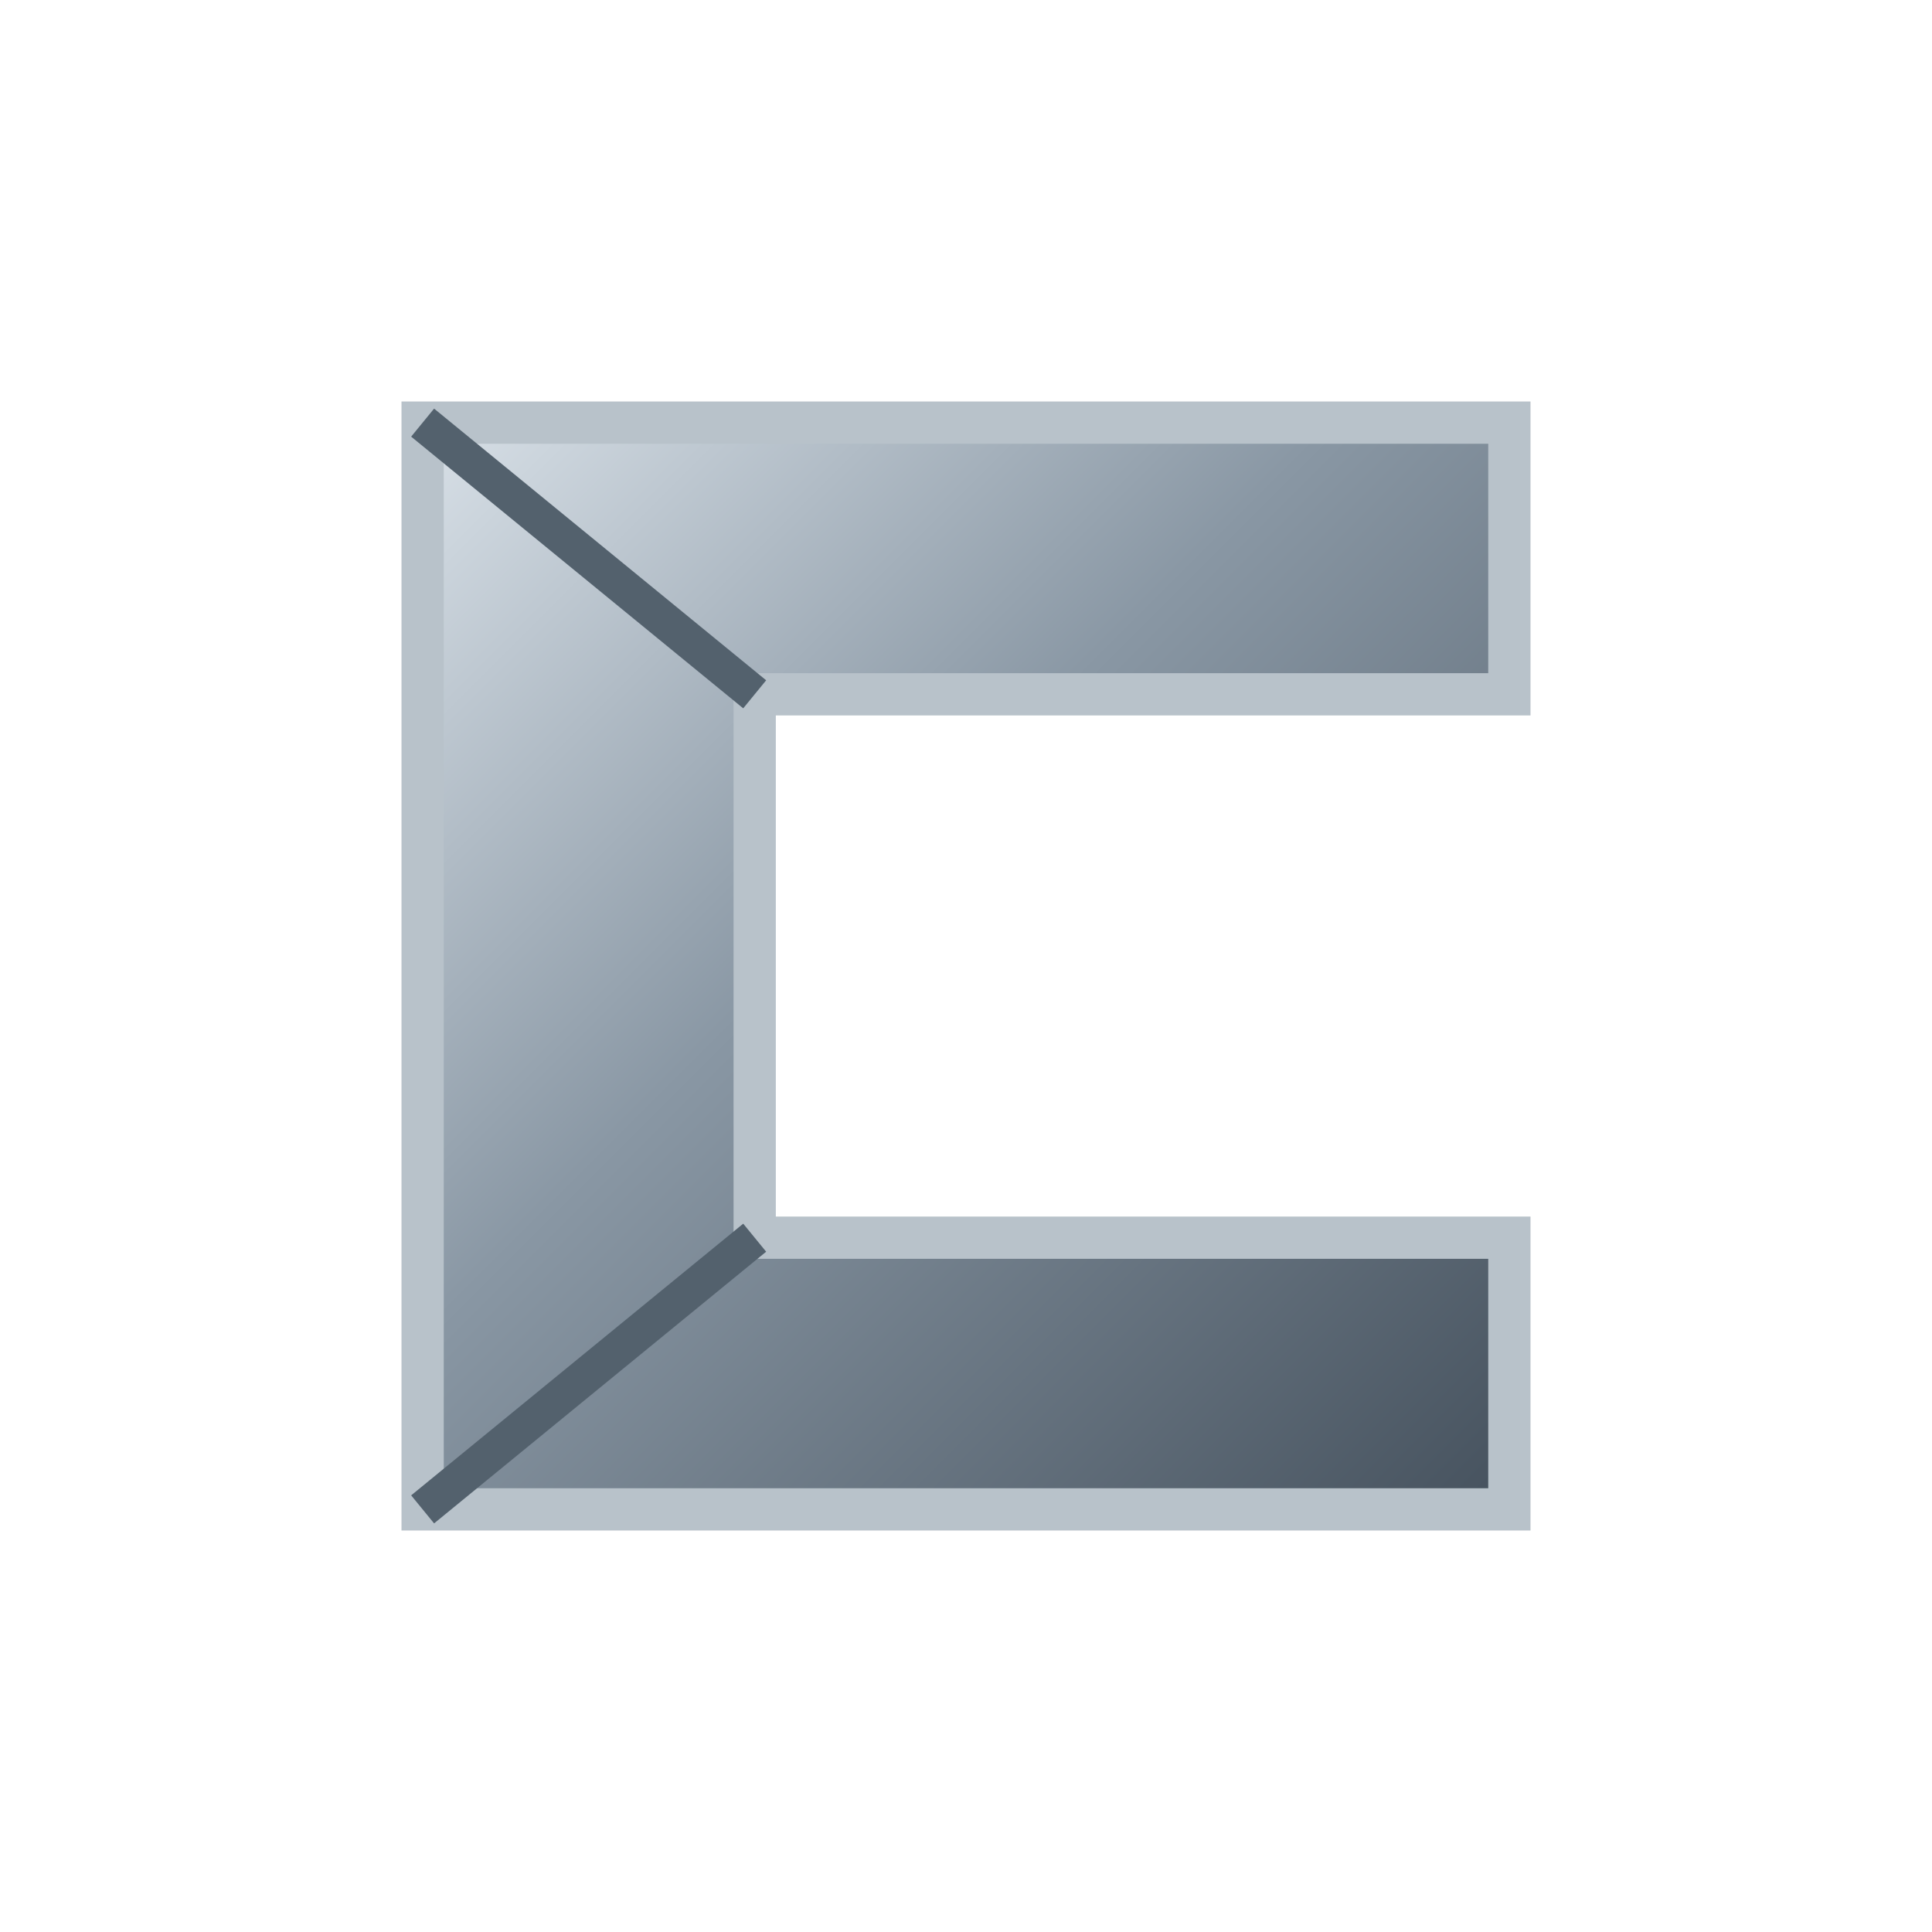
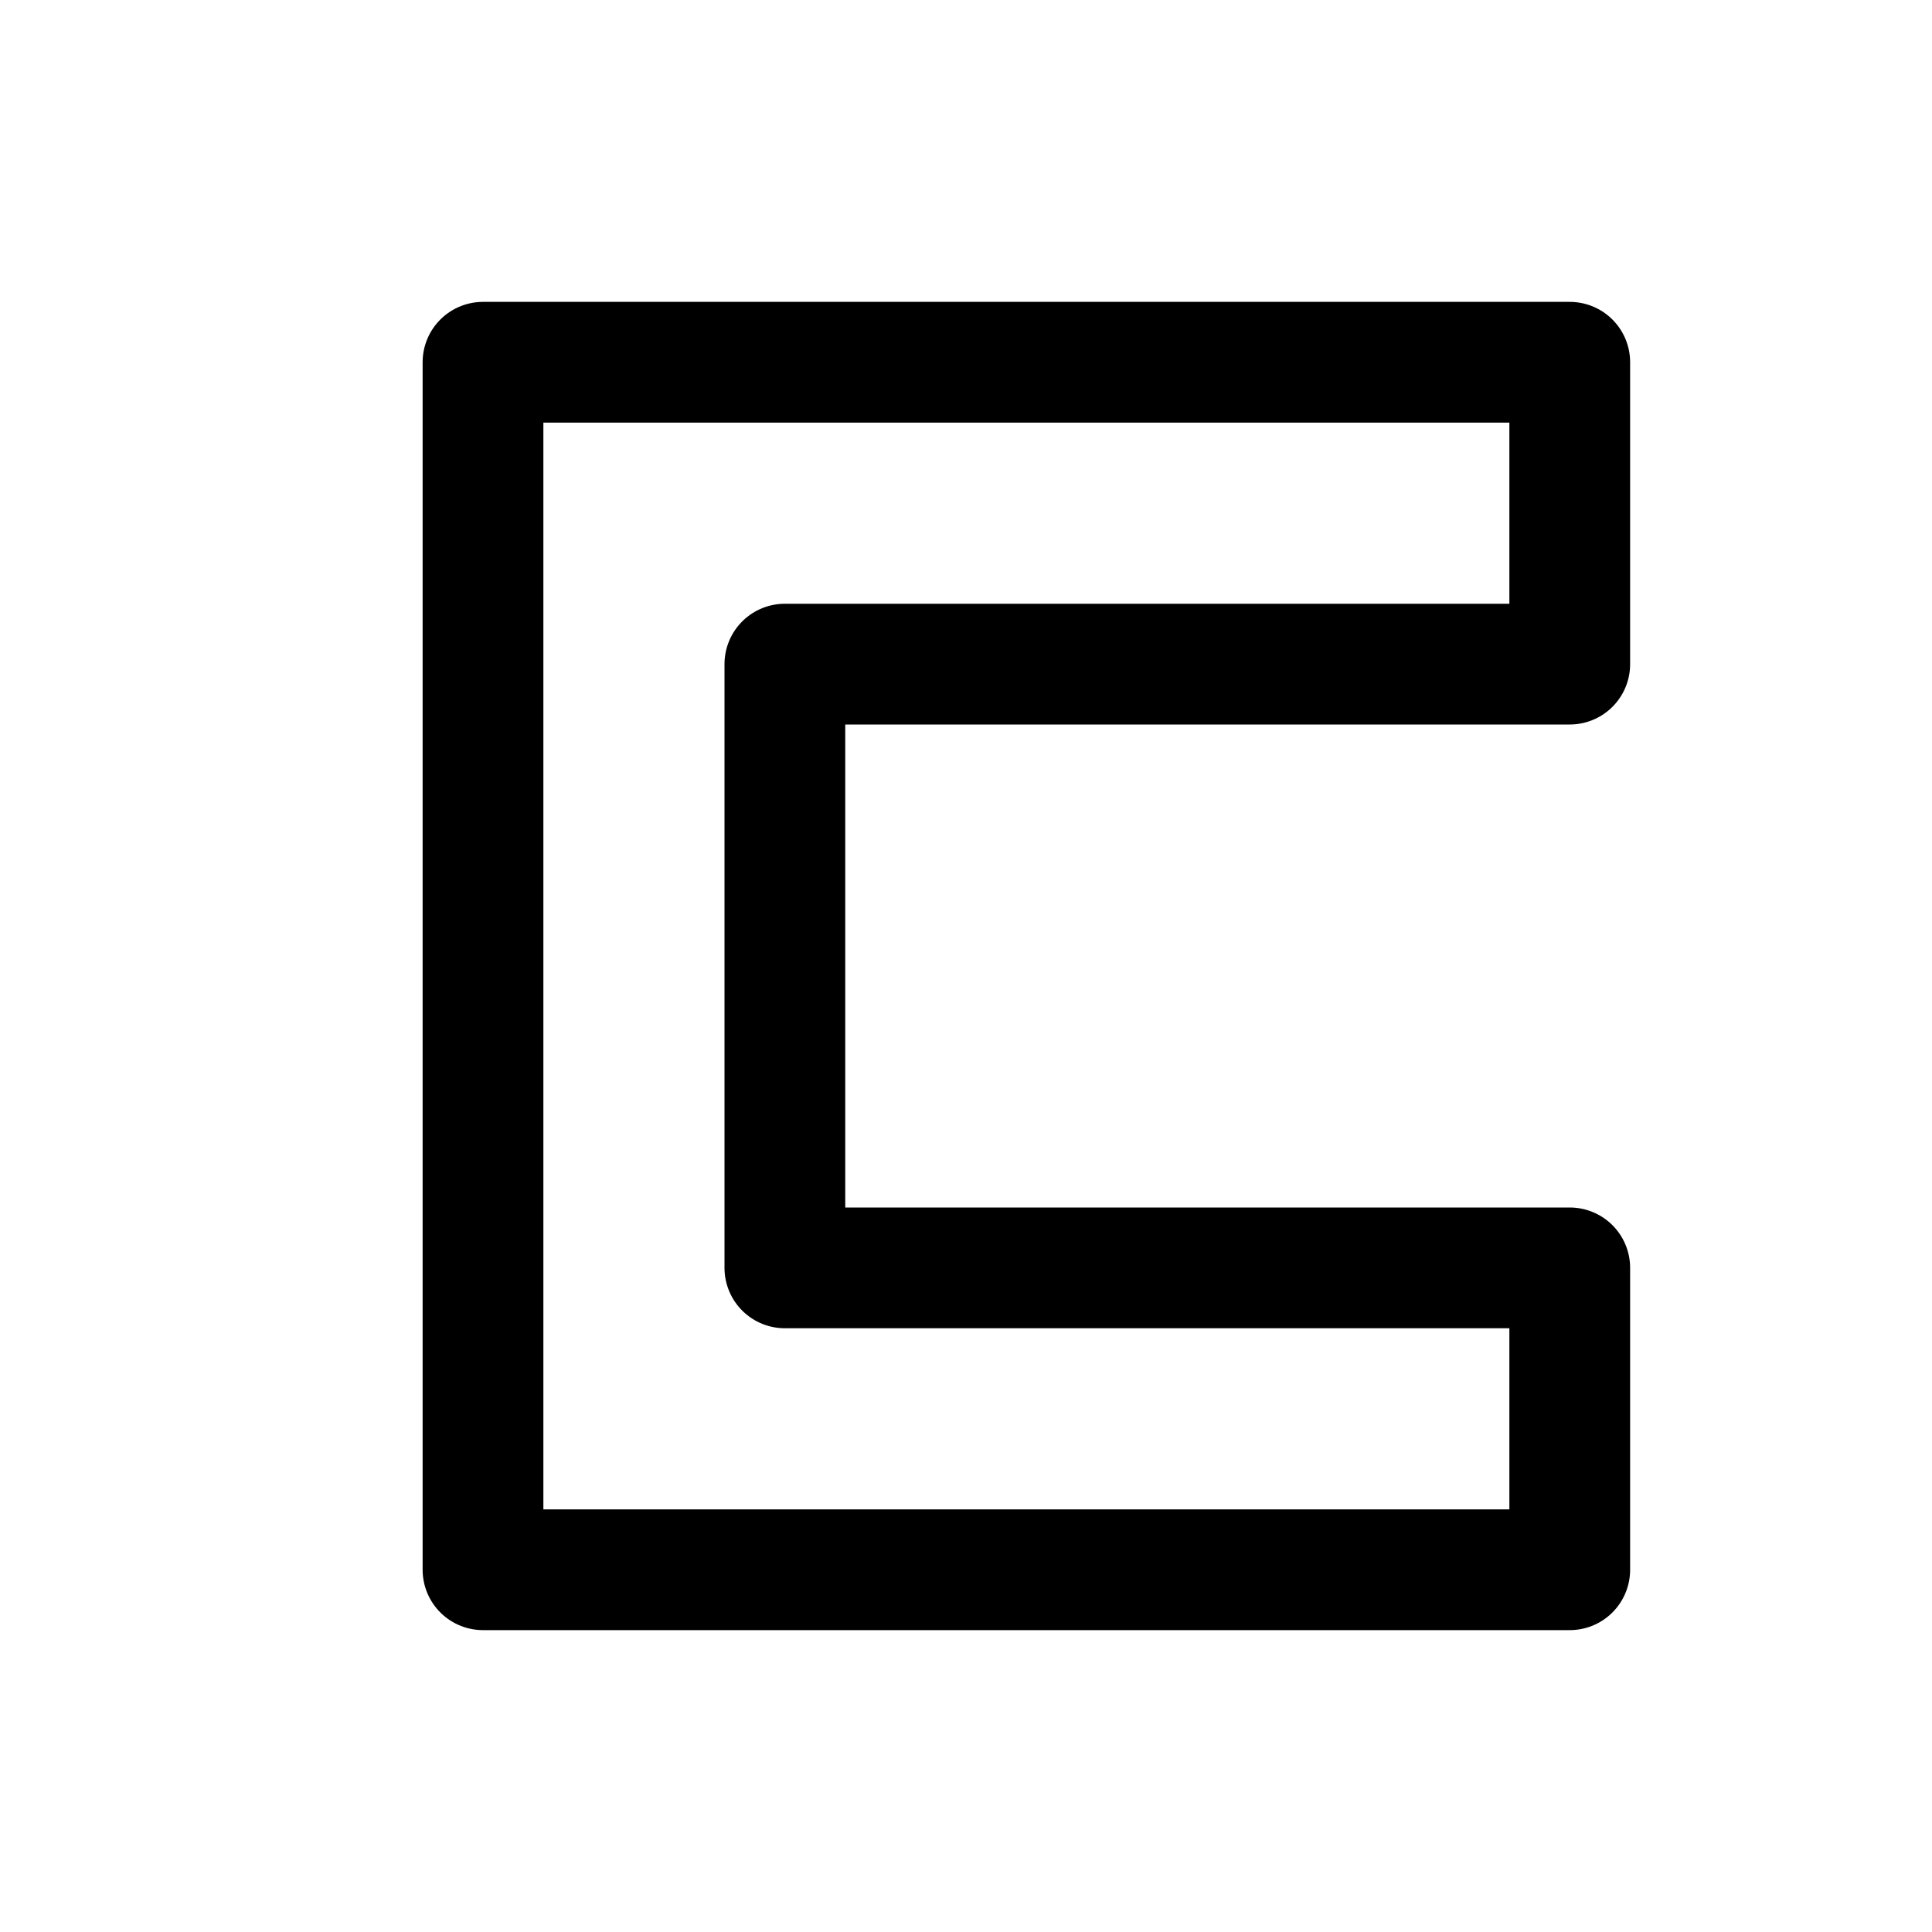
- <svg xmlns="http://www.w3.org/2000/svg" viewBox="0 0 64 64" fill="none" role="img">
-   <defs>
-     <linearGradient id="steel" x1="0" y1="0" x2="1" y2="1">
-       <stop offset="0" stop-color="#d8e0e7" />
-       <stop offset=".42" stop-color="#8997a4" />
-       <stop offset="1" stop-color="#46525e" />
-     </linearGradient>
-     <linearGradient id="dark" x1="0" y1="0" x2="1" y2="1">
-       <stop offset="0" stop-color="#82909c" />
-       <stop offset="1" stop-color="#303a44" />
-     </linearGradient>
-   </defs>
-   <path d="M14 14h36v9H25v18h25v9H14z" fill="url(#steel)" stroke="#b8c2ca" stroke-width="1.4" />
-   <path d="M25 23 14 14m11 27L14 50" stroke="#53616d" stroke-width="1.2" />
+ <svg xmlns="http://www.w3.org/2000/svg" viewBox="0 0 32 32" fill="none">
+   <g stroke="currentColor" stroke-width="2" stroke-linecap="round" stroke-linejoin="round">
+     <path d="M8 6v20h18v-5H13V11h13V6z" />
+   </g>
</svg>
